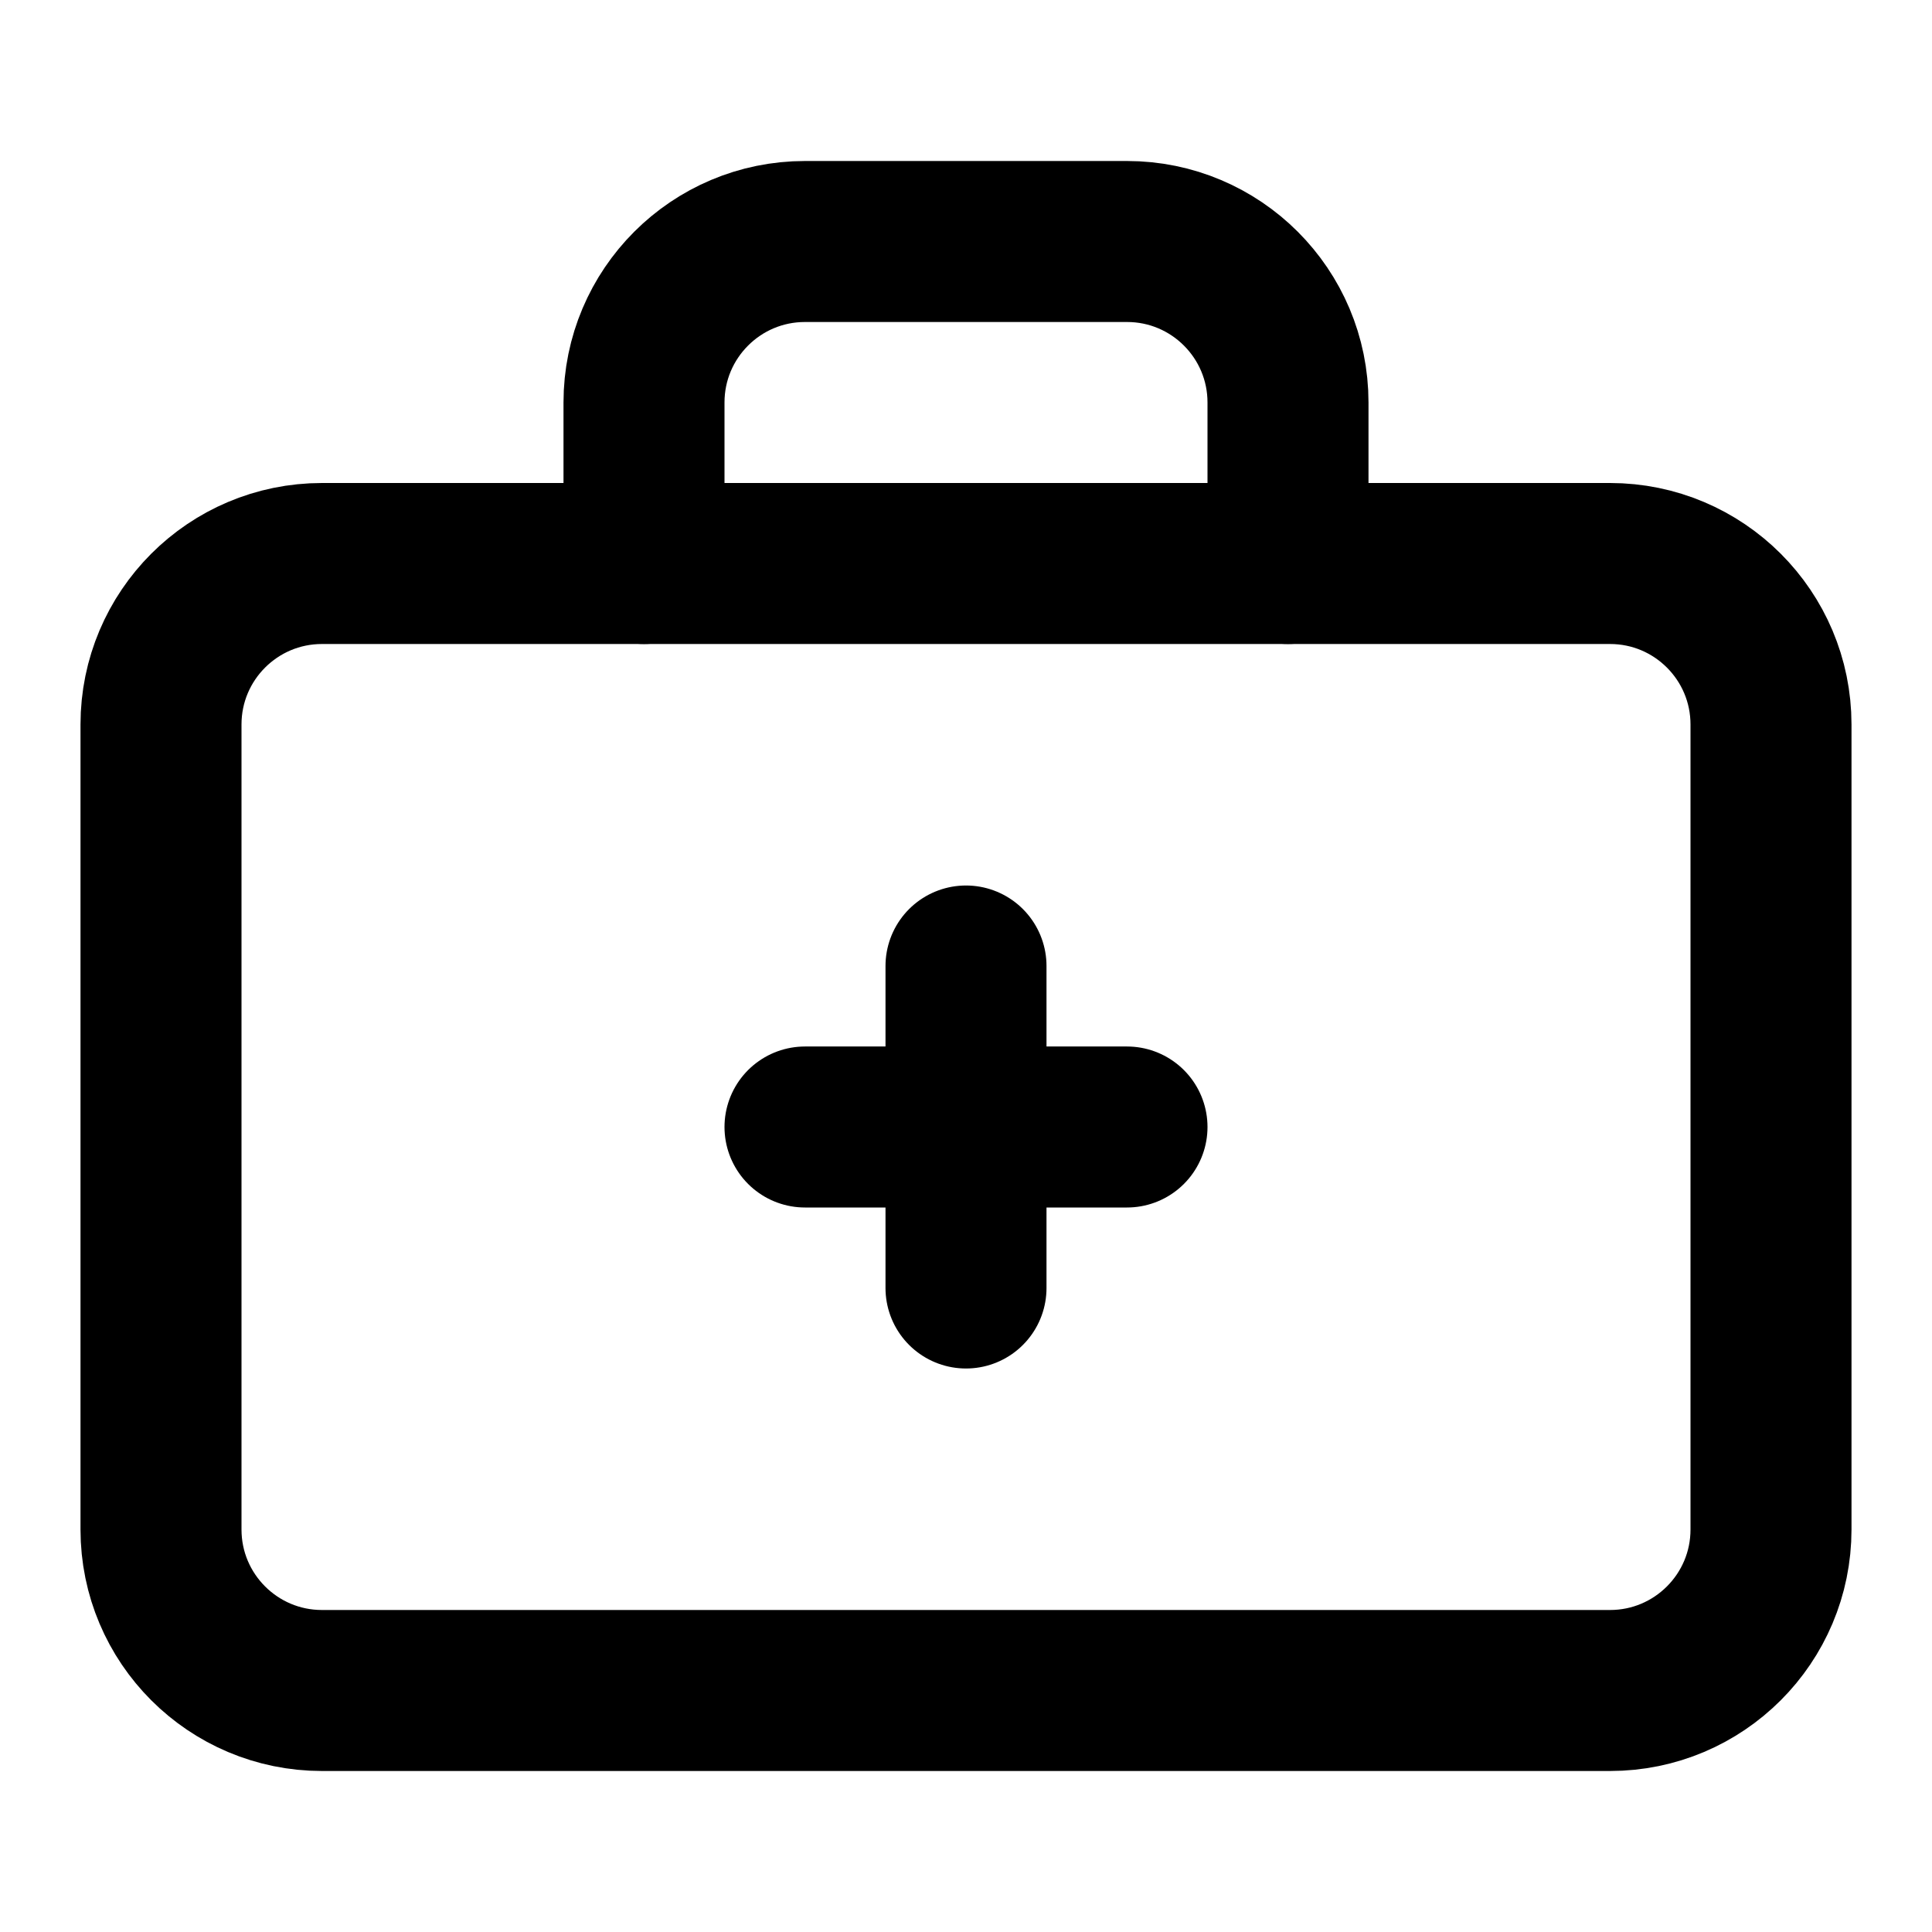
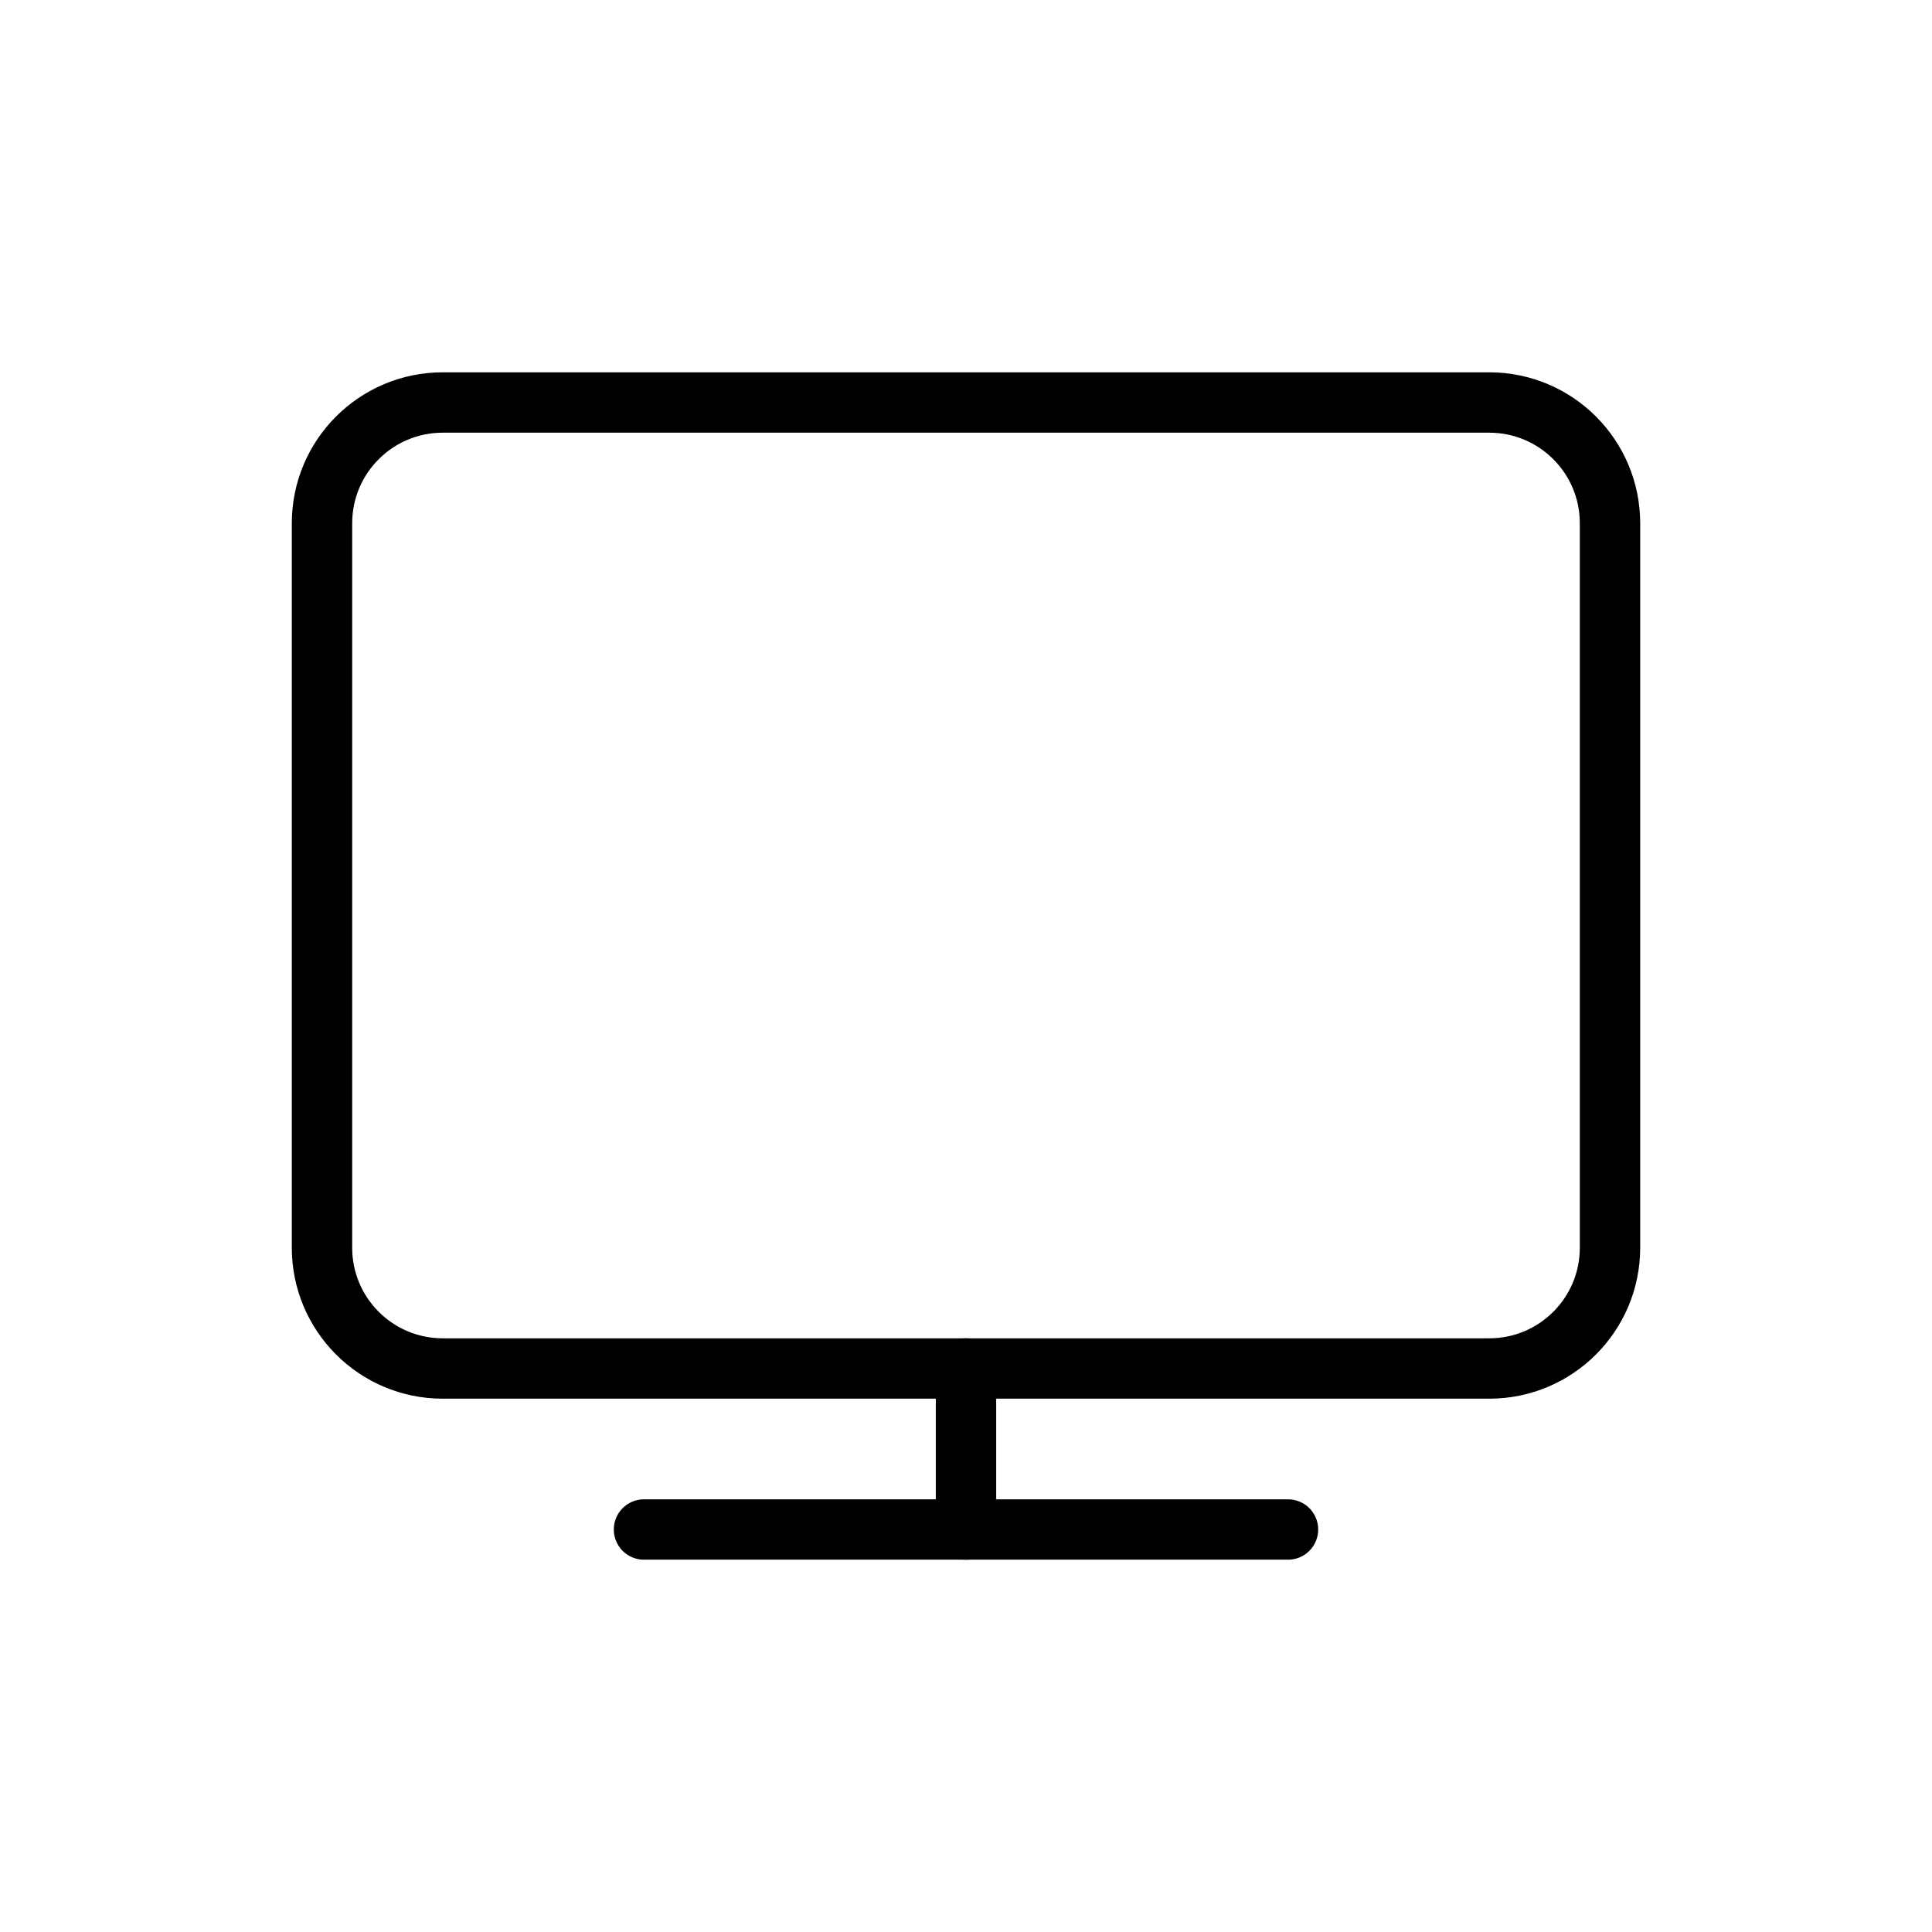
- <svg xmlns="http://www.w3.org/2000/svg" width="24" height="24" viewBox="0 0 24 24" fill="none" stroke="currentColor" stroke-width="2" stroke-linecap="round" stroke-linejoin="round">
-   <rect x="2" y="7" width="20" height="14" rx="2" ry="2" />
-   <path d="M16 7V5a2 2 0 0 0-2-2h-4a2 2 0 0 0-2 2v2" />
-   <line x1="12" y1="12" x2="12" y2="16" />
-   <line x1="10" y1="14" x2="14" y2="14" />
+ <svg xmlns="http://www.w3.org/2000/svg" width="48" height="48" viewBox="0 0 48 48" fill="none" stroke="currentColor" stroke-width="1.5" stroke-linecap="round" stroke-linejoin="round">
+   <rect x="8" y="10" width="32" height="24" rx="3" />
+   <line x1="16" y1="38" x2="32" y2="38" />
+   <line x1="24" y1="34" x2="24" y2="38" />
</svg>
